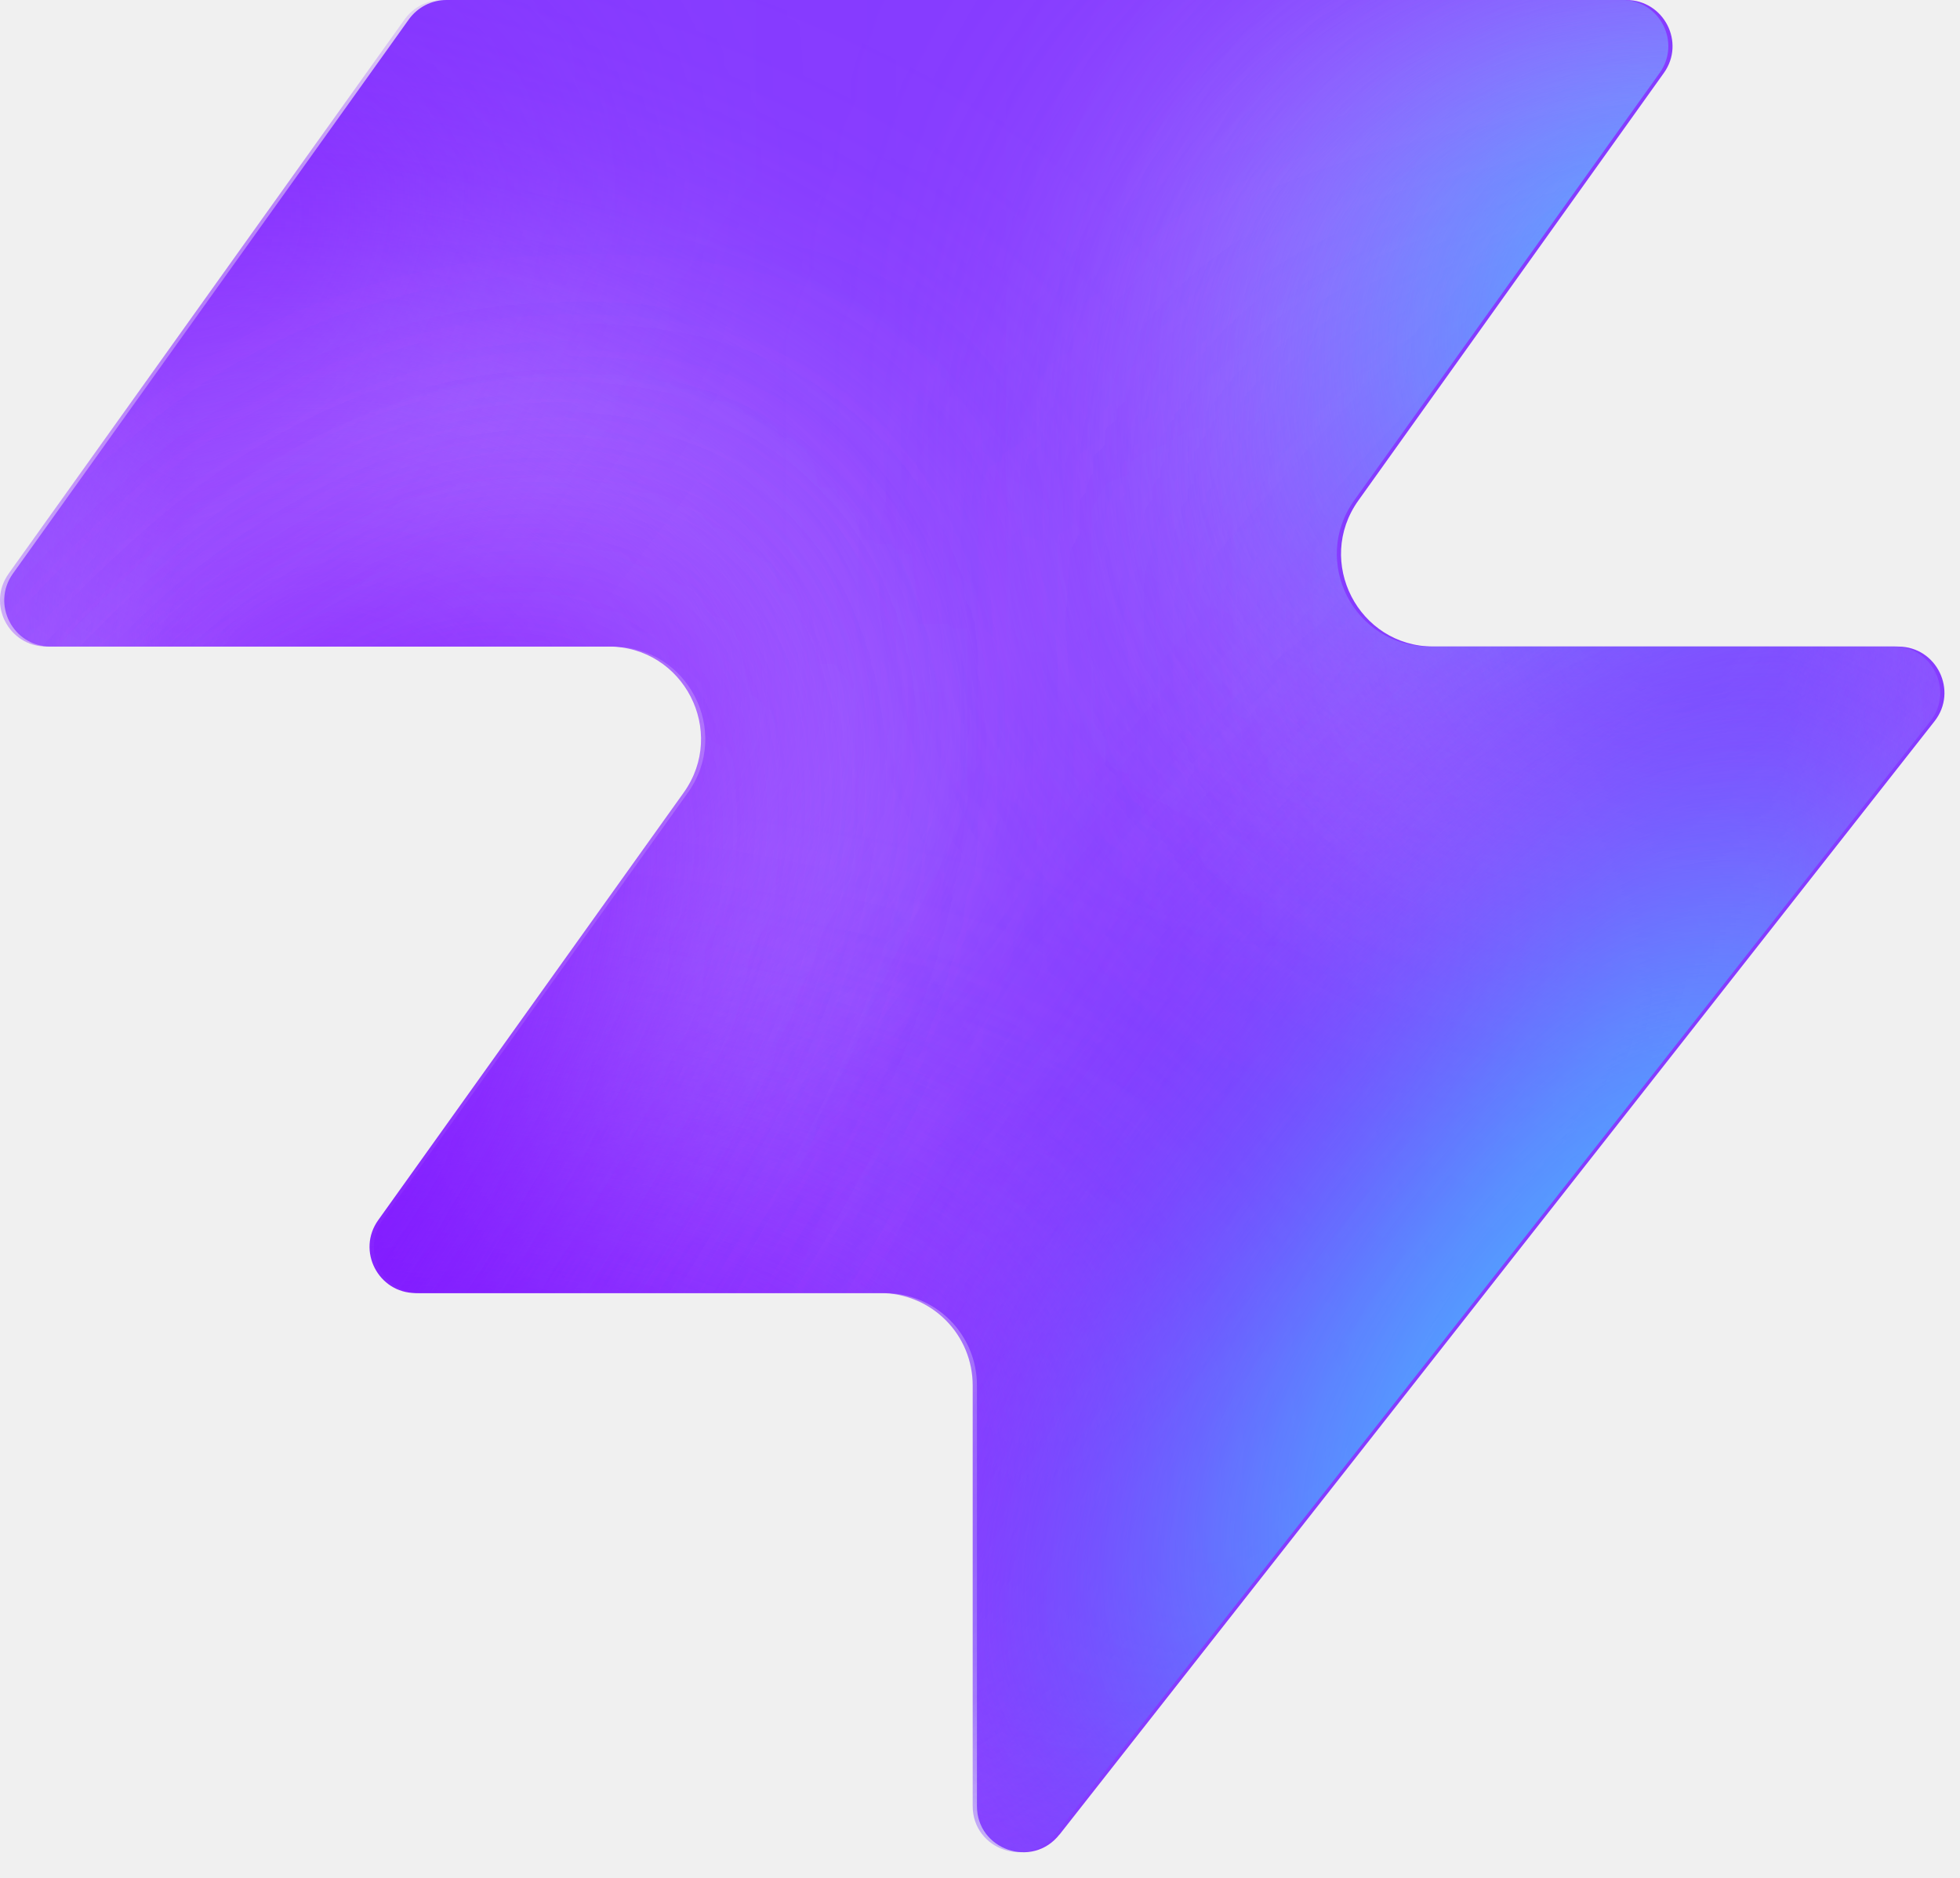
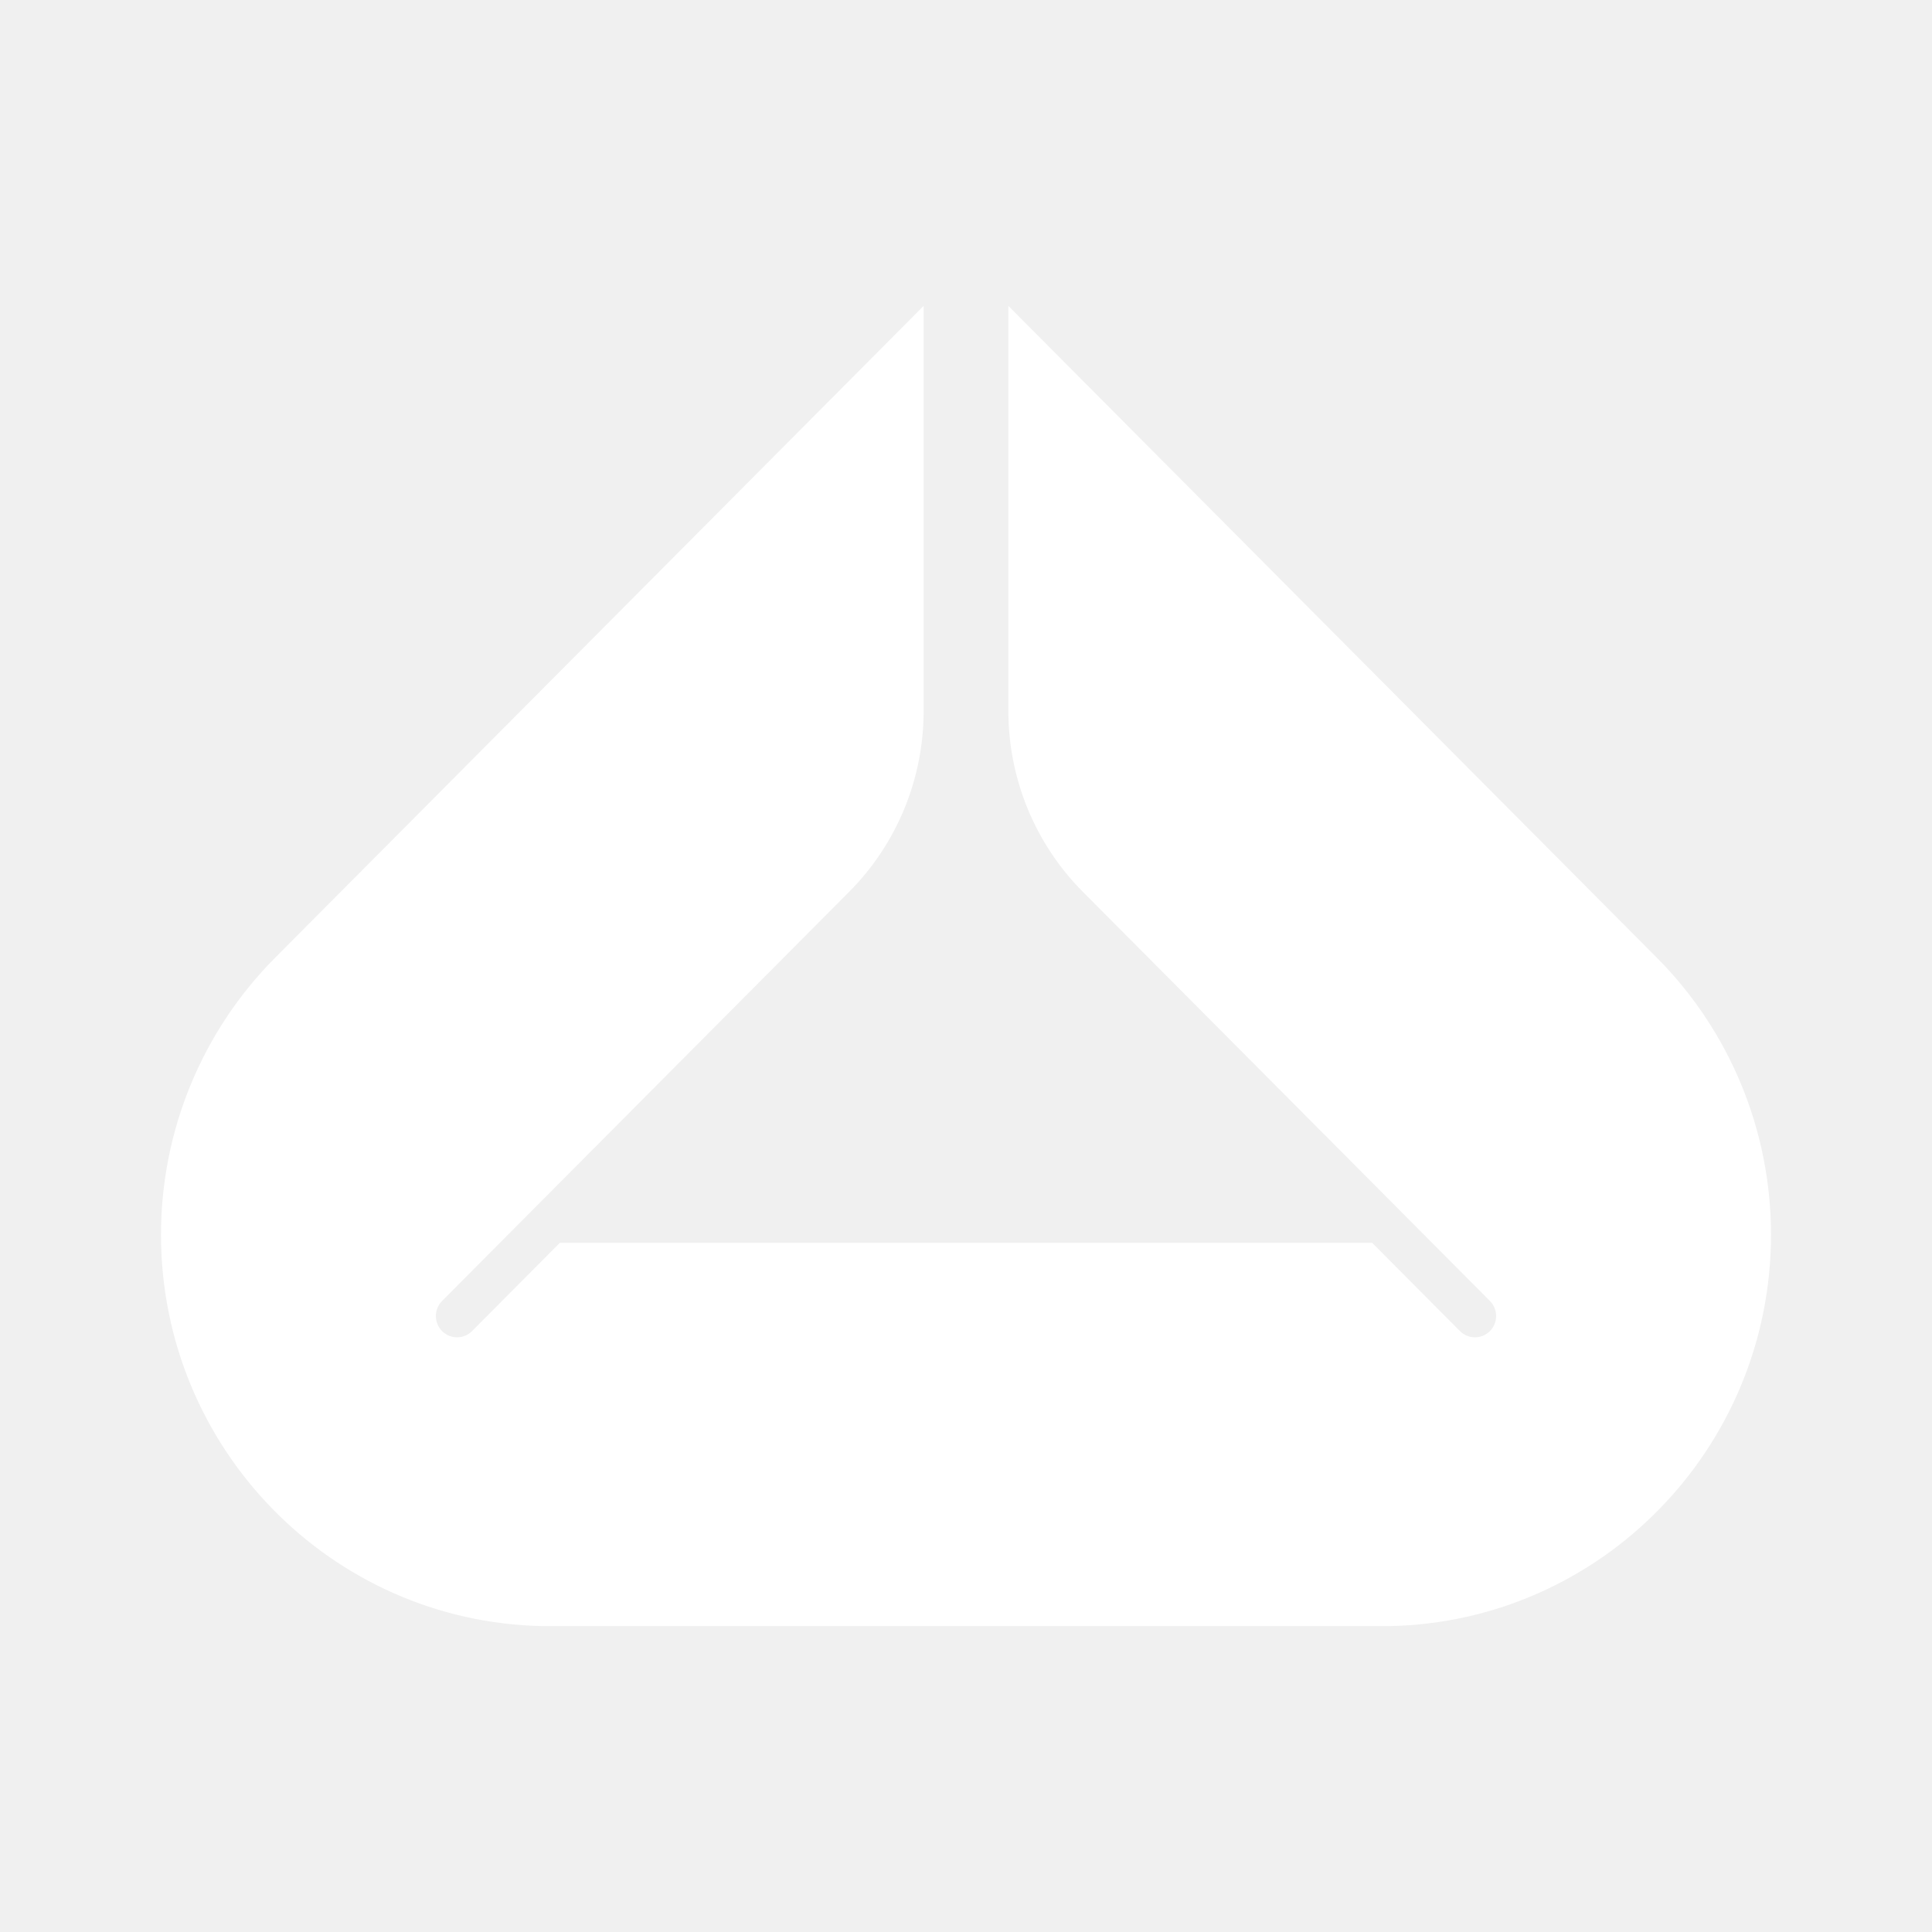
- <svg xmlns="http://www.w3.org/2000/svg" width="48" height="46" fill="none" viewBox="0 0 48 46">
-   <path fill="#863bff" d="M25.946 44.938c-.664.845-2.021.375-2.021-.698V33.937a2.26 2.26 0 0 0-2.262-2.262H10.287c-.92 0-1.456-1.04-.92-1.788l7.48-10.471c1.07-1.497 0-3.578-1.842-3.578H1.237c-.92 0-1.456-1.04-.92-1.788L10.013.474c.214-.297.556-.474.92-.474h28.894c.92 0 1.456 1.04.92 1.788l-7.48 10.471c-1.07 1.498 0 3.579 1.842 3.579h11.377c.943 0 1.473 1.088.89 1.83L25.947 44.94z" style="fill:#863bff;fill:color(display-p3 .525 .23 1);fill-opacity:1" />
-   <mask id="a" width="48" height="46" x="0" y="0" maskUnits="userSpaceOnUse" style="mask-type:alpha">
-     <path fill="#000" d="M25.842 44.938c-.664.844-2.021.375-2.021-.698V33.937a2.26 2.26 0 0 0-2.262-2.262H10.183c-.92 0-1.456-1.04-.92-1.788l7.48-10.471c1.07-1.498 0-3.579-1.842-3.579H1.133c-.92 0-1.456-1.04-.92-1.787L9.91.473c.214-.297.556-.474.92-.474h28.894c.92 0 1.456 1.04.92 1.788l-7.48 10.471c-1.07 1.498 0 3.578 1.842 3.578h11.377c.943 0 1.473 1.088.89 1.832L25.843 44.94z" style="fill:#000;fill-opacity:1" />
-   </mask>
-   <g mask="url(#a)">
-     <g filter="url(#b)">
-       <ellipse cx="5.508" cy="14.704" fill="#ede6ff" rx="5.508" ry="14.704" style="fill:#ede6ff;fill:color(display-p3 .927 .903 1);fill-opacity:1" transform="matrix(.00324 1 1 -.00324 -4.47 31.516)" />
-     </g>
-     <g filter="url(#c)">
-       <ellipse cx="10.399" cy="29.851" fill="#ede6ff" rx="10.399" ry="29.851" style="fill:#ede6ff;fill:color(display-p3 .927 .903 1);fill-opacity:1" transform="matrix(.00324 1 1 -.00324 -39.328 7.883)" />
-     </g>
-     <g filter="url(#d)">
-       <ellipse cx="5.508" cy="30.487" fill="#7e14ff" rx="5.508" ry="30.487" style="fill:#7e14ff;fill:color(display-p3 .492 .077 1);fill-opacity:1" transform="rotate(89.814 -25.913 -14.639)scale(1 -1)" />
-     </g>
-     <g filter="url(#e)">
-       <ellipse cx="5.508" cy="30.599" fill="#7e14ff" rx="5.508" ry="30.599" style="fill:#7e14ff;fill:color(display-p3 .492 .077 1);fill-opacity:1" transform="rotate(89.814 -32.644 -3.334)scale(1 -1)" />
-     </g>
-     <g filter="url(#f)">
-       <ellipse cx="5.508" cy="30.599" fill="#7e14ff" rx="5.508" ry="30.599" style="fill:#7e14ff;fill:color(display-p3 .492 .077 1);fill-opacity:1" transform="matrix(.00324 1 1 -.00324 -34.34 30.47)" />
-     </g>
-     <g filter="url(#g)">
-       <ellipse cx="14.072" cy="22.078" fill="#ede6ff" rx="14.072" ry="22.078" style="fill:#ede6ff;fill:color(display-p3 .927 .903 1);fill-opacity:1" transform="rotate(93.35 24.506 48.493)scale(-1 1)" />
-     </g>
-     <g filter="url(#h)">
-       <ellipse cx="3.47" cy="21.501" fill="#7e14ff" rx="3.47" ry="21.501" style="fill:#7e14ff;fill:color(display-p3 .492 .077 1);fill-opacity:1" transform="rotate(89.009 28.708 47.59)scale(-1 1)" />
-     </g>
-     <g filter="url(#i)">
-       <ellipse cx="3.47" cy="21.501" fill="#7e14ff" rx="3.47" ry="21.501" style="fill:#7e14ff;fill:color(display-p3 .492 .077 1);fill-opacity:1" transform="rotate(89.009 28.708 47.59)scale(-1 1)" />
-     </g>
-     <g filter="url(#j)">
-       <ellipse cx=".387" cy="8.972" fill="#7e14ff" rx="4.407" ry="29.108" style="fill:#7e14ff;fill:color(display-p3 .492 .077 1);fill-opacity:1" transform="rotate(39.51 .387 8.972)" />
-     </g>
-     <g filter="url(#k)">
-       <ellipse cx="47.523" cy="-6.092" fill="#7e14ff" rx="4.407" ry="29.108" style="fill:#7e14ff;fill:color(display-p3 .492 .077 1);fill-opacity:1" transform="rotate(37.892 47.523 -6.092)" />
-     </g>
-     <g filter="url(#l)">
-       <ellipse cx="41.412" cy="6.333" fill="#47bfff" rx="5.971" ry="9.665" style="fill:#47bfff;fill:color(display-p3 .28 .748 1);fill-opacity:1" transform="rotate(37.892 41.412 6.333)" />
-     </g>
-     <g filter="url(#m)">
-       <ellipse cx="-1.879" cy="38.332" fill="#7e14ff" rx="4.407" ry="29.108" style="fill:#7e14ff;fill:color(display-p3 .492 .077 1);fill-opacity:1" transform="rotate(37.892 -1.88 38.332)" />
-     </g>
-     <g filter="url(#n)">
-       <ellipse cx="-1.879" cy="38.332" fill="#7e14ff" rx="4.407" ry="29.108" style="fill:#7e14ff;fill:color(display-p3 .492 .077 1);fill-opacity:1" transform="rotate(37.892 -1.88 38.332)" />
-     </g>
-     <g filter="url(#o)">
-       <ellipse cx="35.651" cy="29.907" fill="#7e14ff" rx="4.407" ry="29.108" style="fill:#7e14ff;fill:color(display-p3 .492 .077 1);fill-opacity:1" transform="rotate(37.892 35.651 29.907)" />
-     </g>
-     <g filter="url(#p)">
-       <ellipse cx="38.418" cy="32.4" fill="#47bfff" rx="5.971" ry="15.297" style="fill:#47bfff;fill:color(display-p3 .28 .748 1);fill-opacity:1" transform="rotate(37.892 38.418 32.4)" />
-     </g>
-   </g>
-   <defs>
-     <filter id="b" width="60.045" height="41.654" x="-19.77" y="16.149" color-interpolation-filters="sRGB" filterUnits="userSpaceOnUse">
-       <feFlood flood-opacity="0" result="BackgroundImageFix" />
-       <feBlend in="SourceGraphic" in2="BackgroundImageFix" result="shape" />
-       <feGaussianBlur result="effect1_foregroundBlur_2002_17158" stdDeviation="7.659" />
-     </filter>
-     <filter id="c" width="90.34" height="51.437" x="-54.613" y="-7.533" color-interpolation-filters="sRGB" filterUnits="userSpaceOnUse">
-       <feFlood flood-opacity="0" result="BackgroundImageFix" />
-       <feBlend in="SourceGraphic" in2="BackgroundImageFix" result="shape" />
-       <feGaussianBlur result="effect1_foregroundBlur_2002_17158" stdDeviation="7.659" />
-     </filter>
-     <filter id="d" width="79.355" height="29.4" x="-49.64" y="2.03" color-interpolation-filters="sRGB" filterUnits="userSpaceOnUse">
-       <feFlood flood-opacity="0" result="BackgroundImageFix" />
-       <feBlend in="SourceGraphic" in2="BackgroundImageFix" result="shape" />
-       <feGaussianBlur result="effect1_foregroundBlur_2002_17158" stdDeviation="4.596" />
-     </filter>
-     <filter id="e" width="79.579" height="29.4" x="-45.045" y="20.029" color-interpolation-filters="sRGB" filterUnits="userSpaceOnUse">
-       <feFlood flood-opacity="0" result="BackgroundImageFix" />
-       <feBlend in="SourceGraphic" in2="BackgroundImageFix" result="shape" />
-       <feGaussianBlur result="effect1_foregroundBlur_2002_17158" stdDeviation="4.596" />
-     </filter>
-     <filter id="f" width="79.579" height="29.4" x="-43.513" y="21.178" color-interpolation-filters="sRGB" filterUnits="userSpaceOnUse">
-       <feFlood flood-opacity="0" result="BackgroundImageFix" />
-       <feBlend in="SourceGraphic" in2="BackgroundImageFix" result="shape" />
-       <feGaussianBlur result="effect1_foregroundBlur_2002_17158" stdDeviation="4.596" />
-     </filter>
-     <filter id="g" width="74.749" height="58.852" x="15.756" y="-17.901" color-interpolation-filters="sRGB" filterUnits="userSpaceOnUse">
-       <feFlood flood-opacity="0" result="BackgroundImageFix" />
-       <feBlend in="SourceGraphic" in2="BackgroundImageFix" result="shape" />
-       <feGaussianBlur result="effect1_foregroundBlur_2002_17158" stdDeviation="7.659" />
-     </filter>
-     <filter id="h" width="61.377" height="25.362" x="23.548" y="2.284" color-interpolation-filters="sRGB" filterUnits="userSpaceOnUse">
-       <feFlood flood-opacity="0" result="BackgroundImageFix" />
-       <feBlend in="SourceGraphic" in2="BackgroundImageFix" result="shape" />
-       <feGaussianBlur result="effect1_foregroundBlur_2002_17158" stdDeviation="4.596" />
-     </filter>
-     <filter id="i" width="61.377" height="25.362" x="23.548" y="2.284" color-interpolation-filters="sRGB" filterUnits="userSpaceOnUse">
-       <feFlood flood-opacity="0" result="BackgroundImageFix" />
-       <feBlend in="SourceGraphic" in2="BackgroundImageFix" result="shape" />
-       <feGaussianBlur result="effect1_foregroundBlur_2002_17158" stdDeviation="4.596" />
-     </filter>
-     <filter id="j" width="56.045" height="63.649" x="-27.636" y="-22.853" color-interpolation-filters="sRGB" filterUnits="userSpaceOnUse">
-       <feFlood flood-opacity="0" result="BackgroundImageFix" />
-       <feBlend in="SourceGraphic" in2="BackgroundImageFix" result="shape" />
-       <feGaussianBlur result="effect1_foregroundBlur_2002_17158" stdDeviation="4.596" />
-     </filter>
-     <filter id="k" width="54.814" height="64.646" x="20.116" y="-38.415" color-interpolation-filters="sRGB" filterUnits="userSpaceOnUse">
-       <feFlood flood-opacity="0" result="BackgroundImageFix" />
-       <feBlend in="SourceGraphic" in2="BackgroundImageFix" result="shape" />
-       <feGaussianBlur result="effect1_foregroundBlur_2002_17158" stdDeviation="4.596" />
-     </filter>
-     <filter id="l" width="33.541" height="35.313" x="24.641" y="-11.323" color-interpolation-filters="sRGB" filterUnits="userSpaceOnUse">
-       <feFlood flood-opacity="0" result="BackgroundImageFix" />
-       <feBlend in="SourceGraphic" in2="BackgroundImageFix" result="shape" />
-       <feGaussianBlur result="effect1_foregroundBlur_2002_17158" stdDeviation="4.596" />
-     </filter>
-     <filter id="m" width="54.814" height="64.646" x="-29.286" y="6.009" color-interpolation-filters="sRGB" filterUnits="userSpaceOnUse">
-       <feFlood flood-opacity="0" result="BackgroundImageFix" />
-       <feBlend in="SourceGraphic" in2="BackgroundImageFix" result="shape" />
-       <feGaussianBlur result="effect1_foregroundBlur_2002_17158" stdDeviation="4.596" />
-     </filter>
-     <filter id="n" width="54.814" height="64.646" x="-29.286" y="6.009" color-interpolation-filters="sRGB" filterUnits="userSpaceOnUse">
-       <feFlood flood-opacity="0" result="BackgroundImageFix" />
-       <feBlend in="SourceGraphic" in2="BackgroundImageFix" result="shape" />
-       <feGaussianBlur result="effect1_foregroundBlur_2002_17158" stdDeviation="4.596" />
-     </filter>
-     <filter id="o" width="54.814" height="64.646" x="8.244" y="-2.416" color-interpolation-filters="sRGB" filterUnits="userSpaceOnUse">
-       <feFlood flood-opacity="0" result="BackgroundImageFix" />
-       <feBlend in="SourceGraphic" in2="BackgroundImageFix" result="shape" />
-       <feGaussianBlur result="effect1_foregroundBlur_2002_17158" stdDeviation="4.596" />
-     </filter>
-     <filter id="p" width="39.409" height="43.623" x="18.713" y="10.588" color-interpolation-filters="sRGB" filterUnits="userSpaceOnUse">
-       <feFlood flood-opacity="0" result="BackgroundImageFix" />
-       <feBlend in="SourceGraphic" in2="BackgroundImageFix" result="shape" />
-       <feGaussianBlur result="effect1_foregroundBlur_2002_17158" stdDeviation="4.596" />
-     </filter>
-   </defs>
+ <svg xmlns="http://www.w3.org/2000/svg" width="120" height="120" viewBox="0 0 120 120" fill="none">
+   <path d="M86.316 101C99.444 100.731 110 89.945 110 76.685C110 70.236 107.451 64.051 102.915 59.491L62.632 19V44.168C62.632 48.377 64.295 52.414 67.256 55.39L76.693 64.876L76.719 64.901L92.541 80.805C93.055 81.322 93.055 82.159 92.541 82.676C92.028 83.192 91.194 83.192 90.681 82.676L85.227 77.194H34.773L29.32 82.676C28.806 83.192 27.973 83.192 27.459 82.676C26.945 82.159 26.945 81.322 27.459 80.805L43.281 64.901L43.307 64.876L52.744 55.39C55.705 52.414 57.368 48.377 57.368 44.168V19L17.085 59.491C12.549 64.051 10 70.236 10 76.685C10 89.945 20.556 100.731 33.684 101H86.316Z" fill="white" />
</svg>
